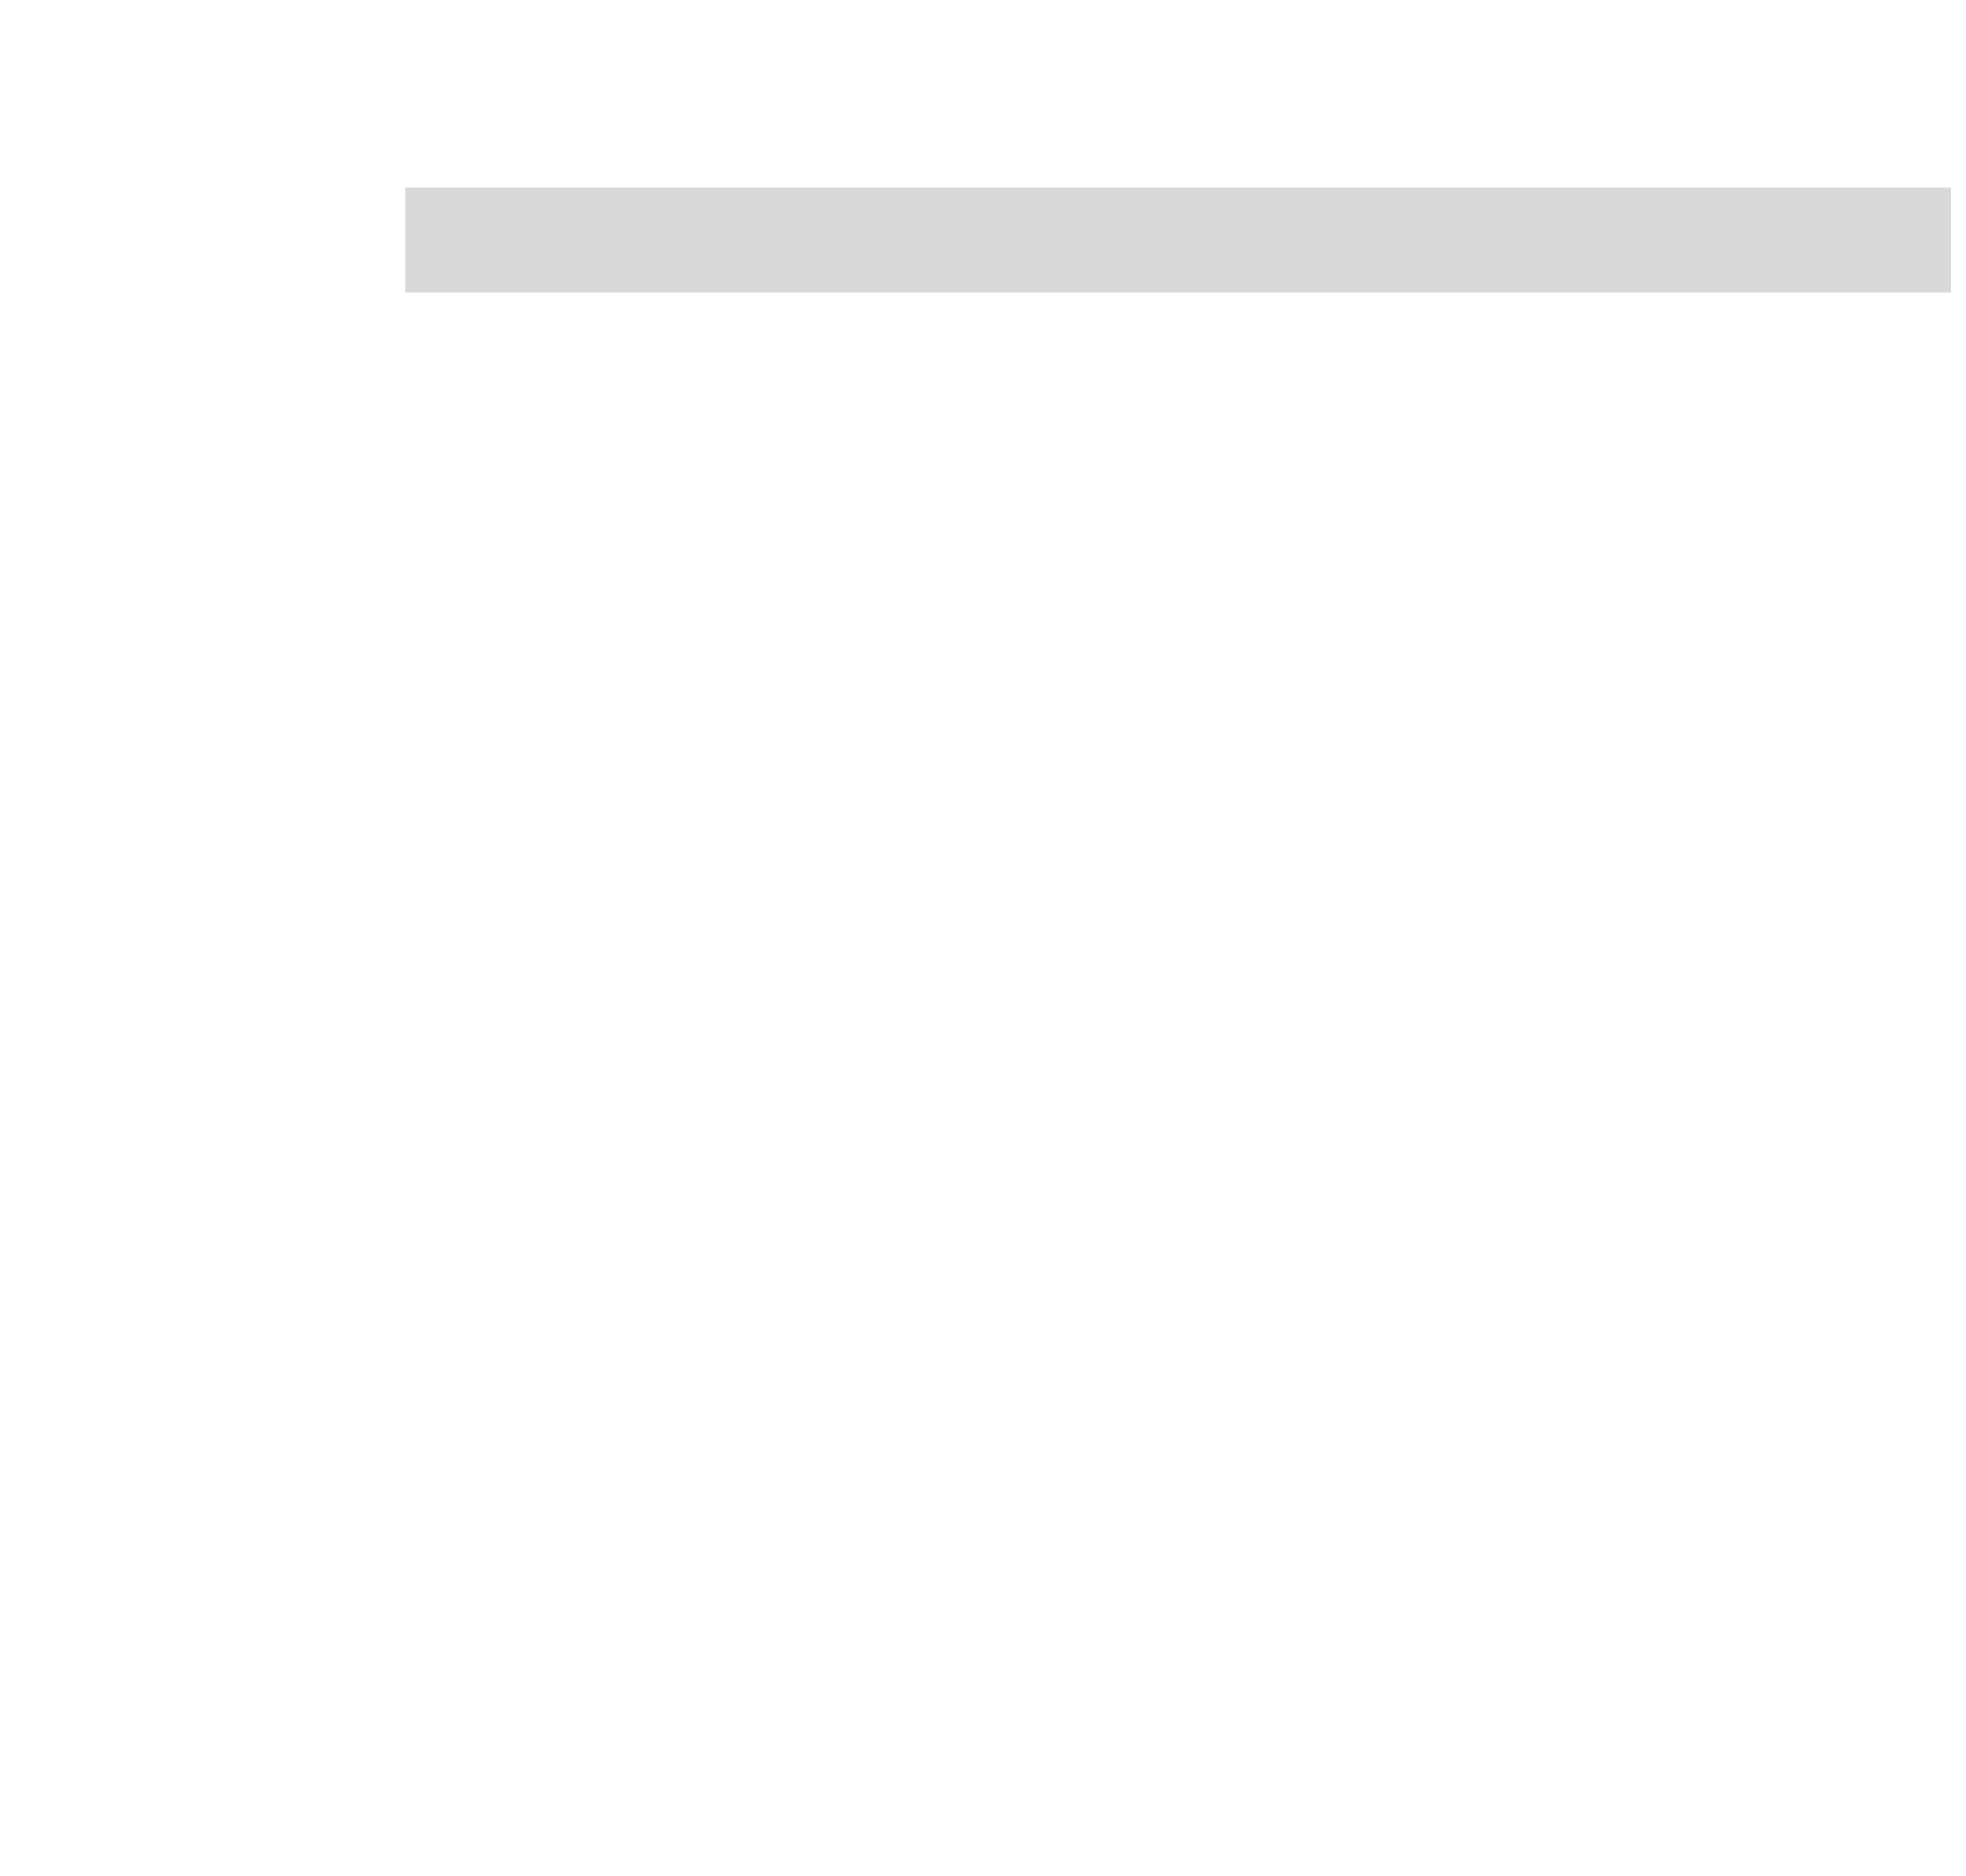
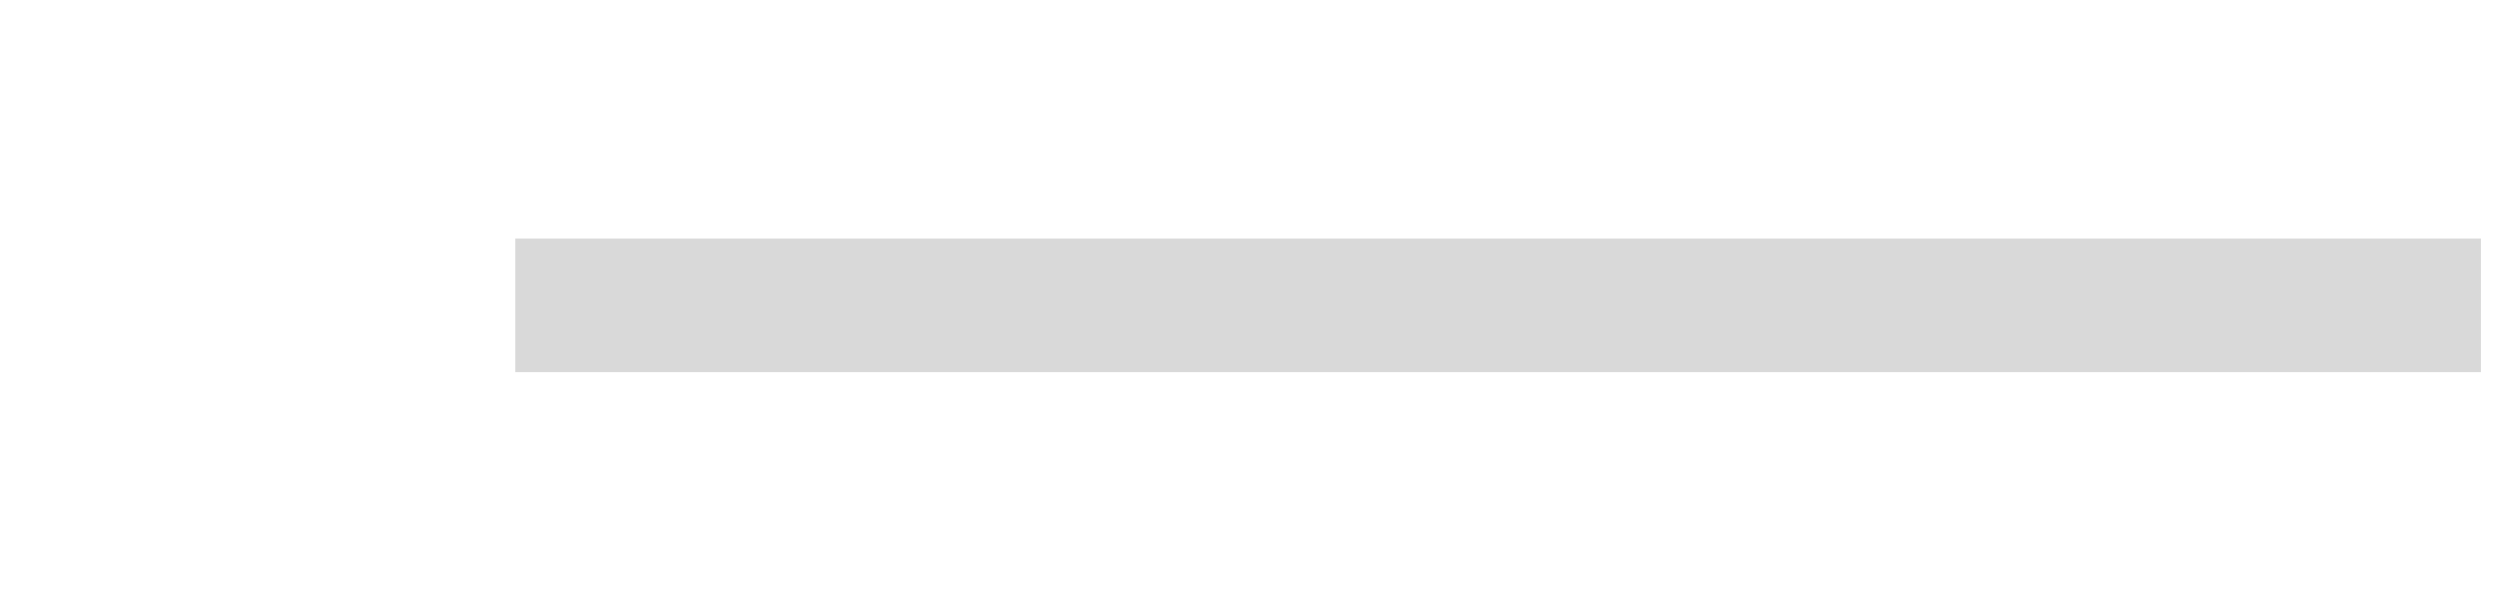
- <svg xmlns="http://www.w3.org/2000/svg" width="262" height="250" viewBox="0 0 262 250" version="1.1" id="svg5">
+ <svg xmlns="http://www.w3.org/2000/svg" width="262" height="64" viewBox="0 0 262 64" version="1.1" id="svg5">
  <defs id="defs2">
    <clipPath clipPathUnits="userSpaceOnUse" id="clipPath16518">
      <path style="color:#000000;fill:#999999;fill-opacity:0.4;-inkscape-stroke:none" d="m 13,2 h 236 c 6.111,0 11,4.889 11,11 v 286 c 0,6.111 -4.889,11 -11,11 H 13 C 6.889,310 2,305.111 2,299 V 13 C 2,6.889 6.889,2 13,2 Z" id="path16520" />
    </clipPath>
  </defs>
  <g id="layer1">
    <rect style="fill:#d9d9d9;fill-opacity:1;stroke:#404040;stroke-width:0" id="rect297" width="206" height="14" x="54" y="25" />
  </g>
</svg>
